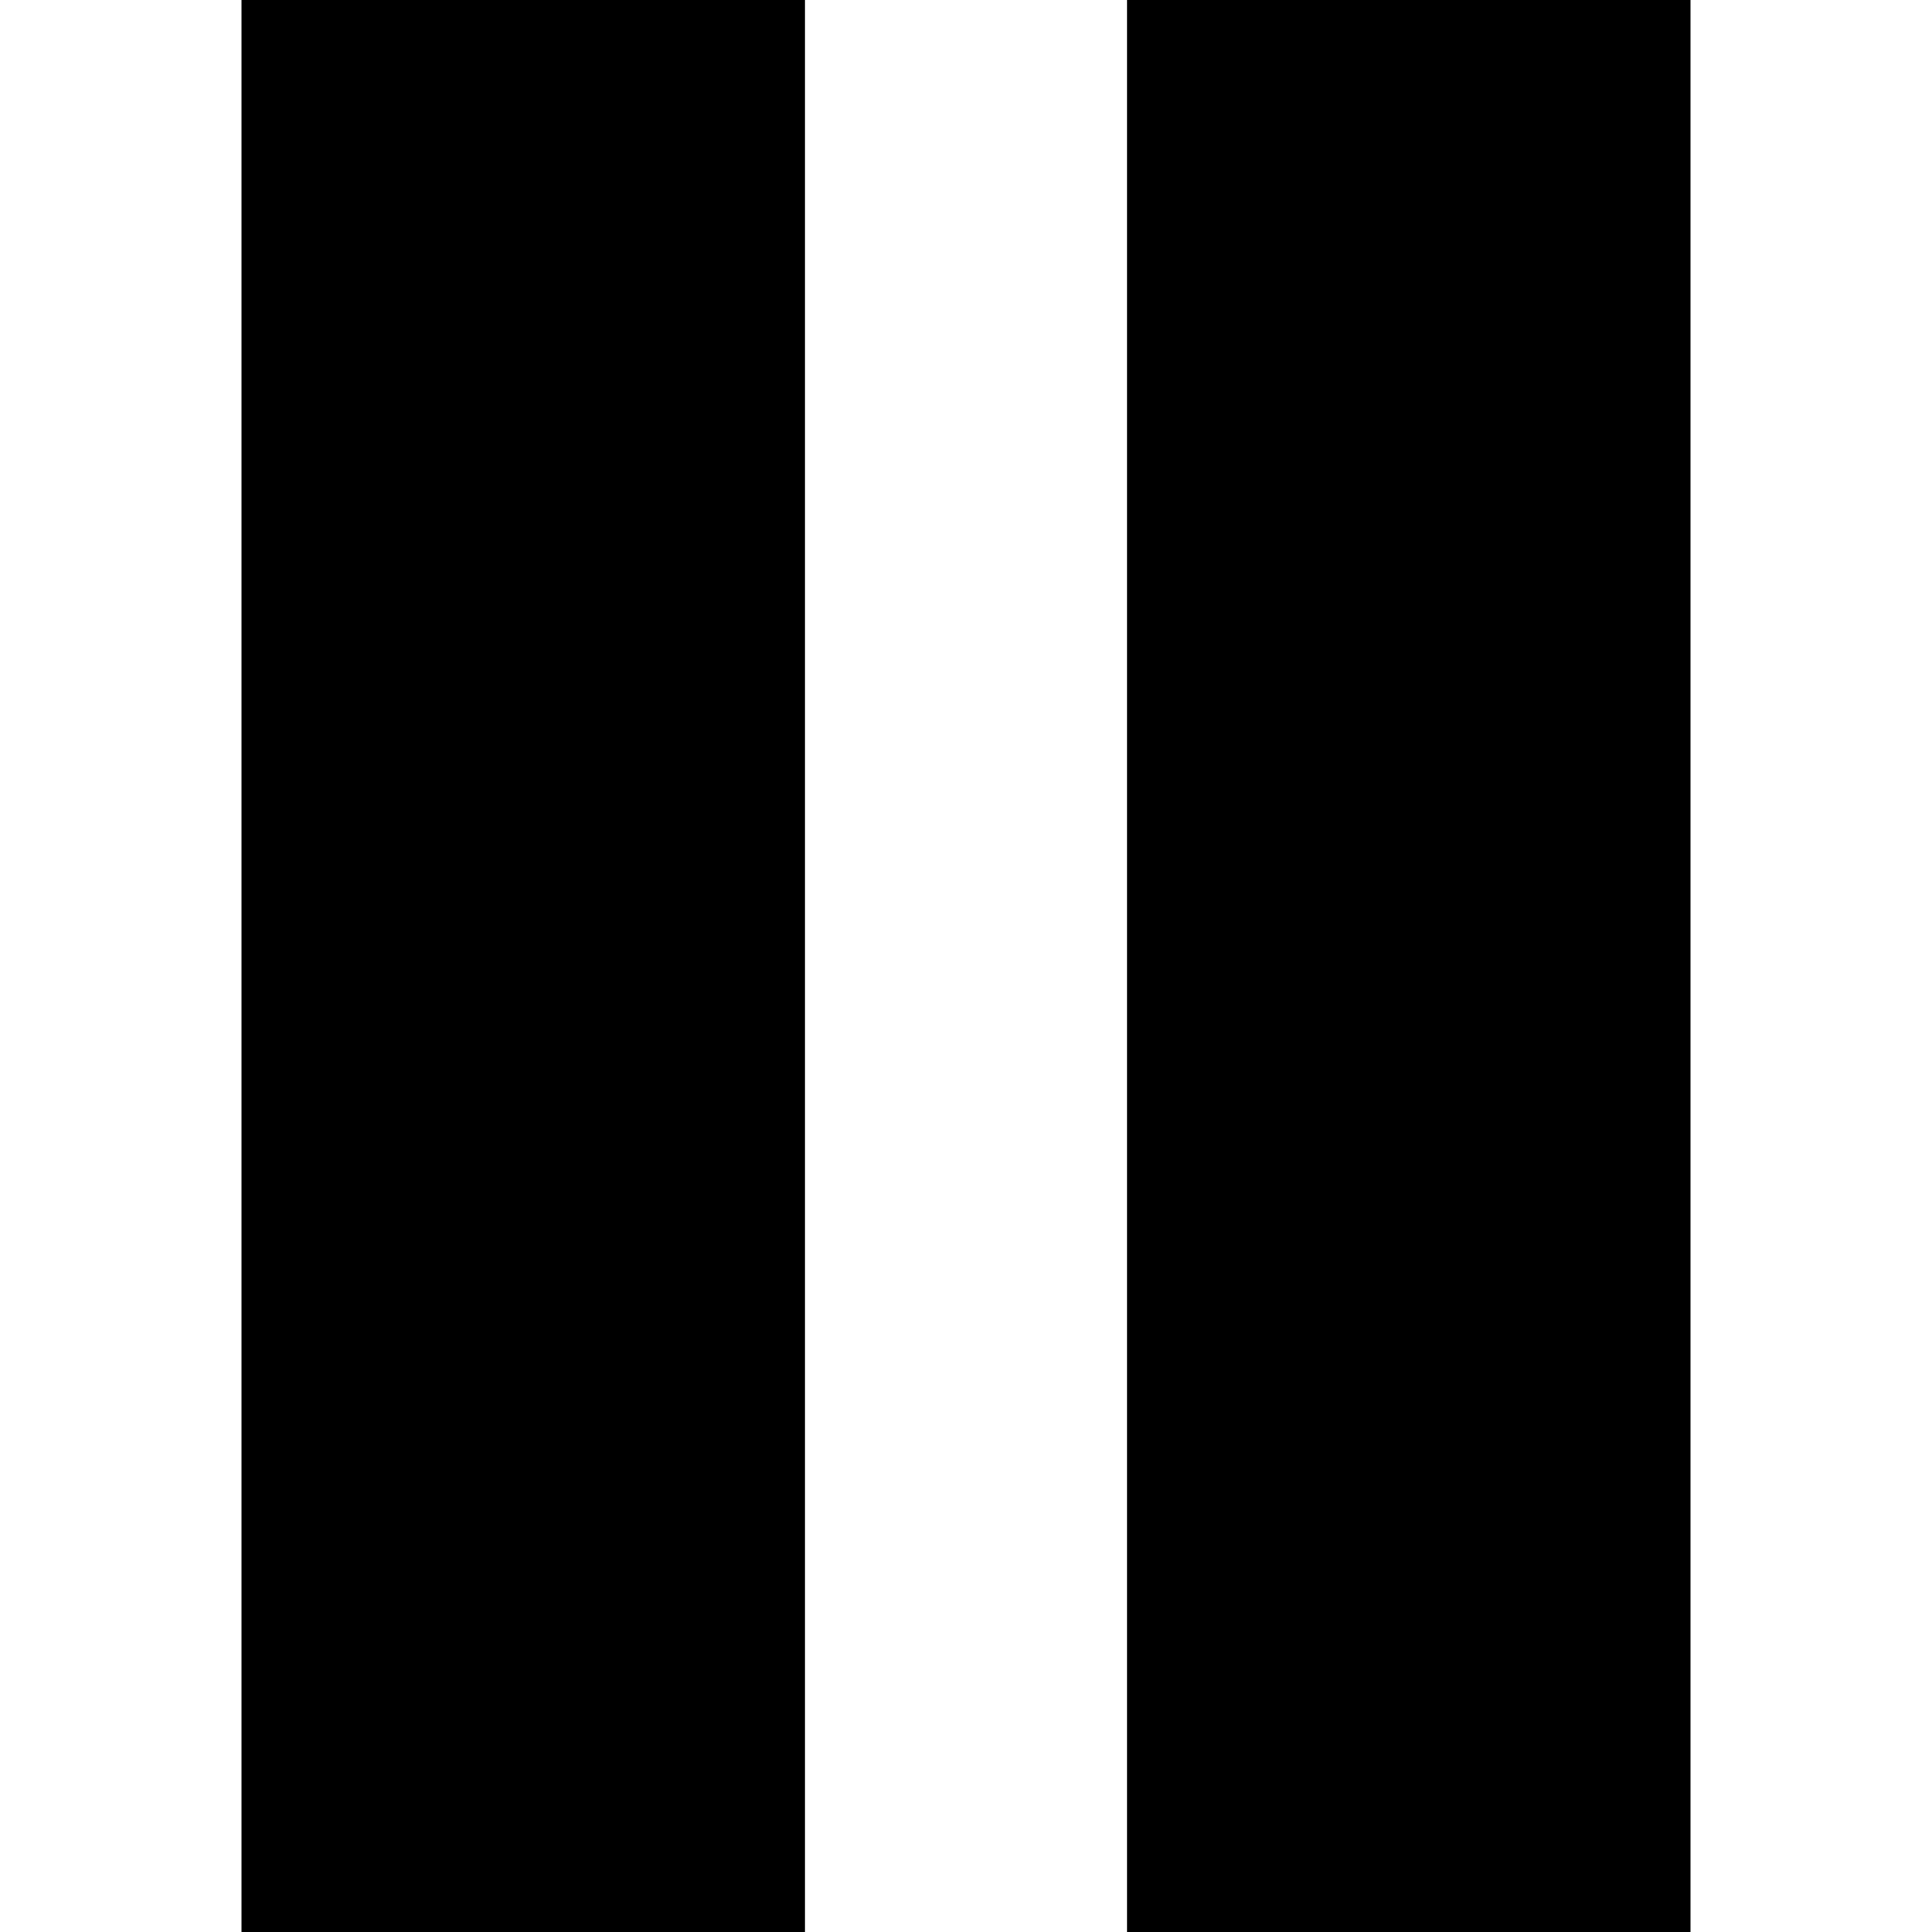
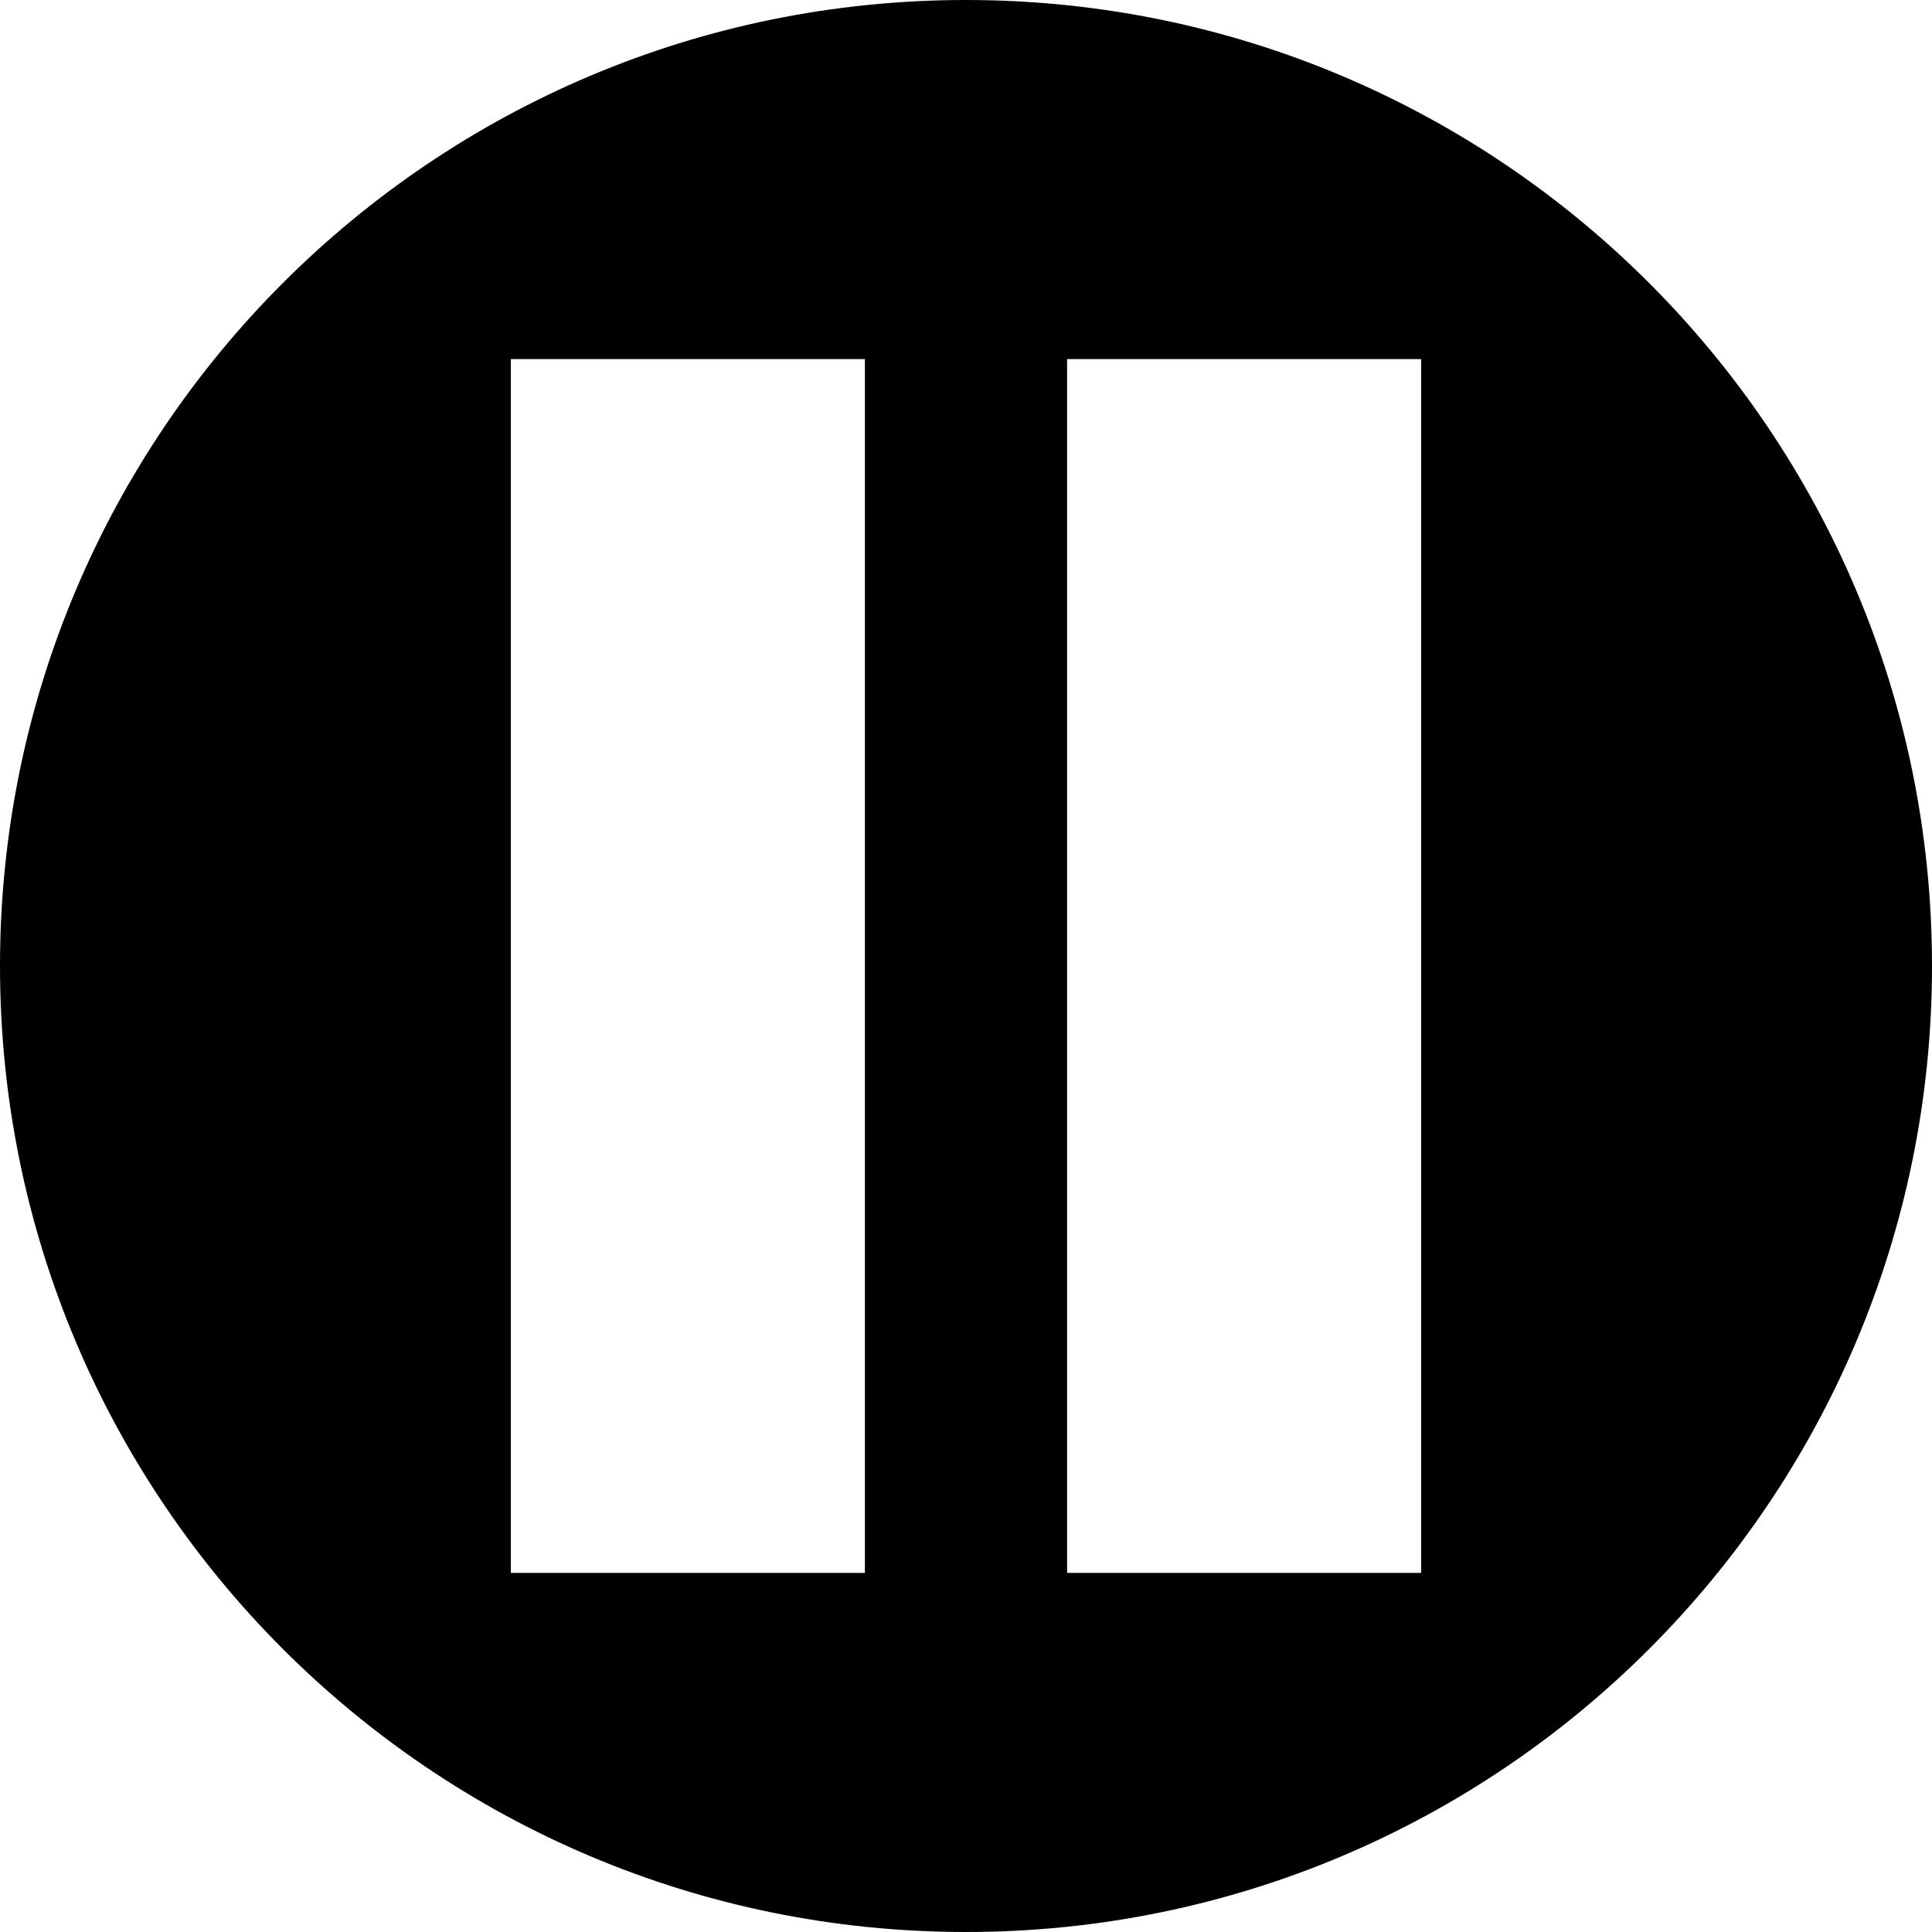
- <svg xmlns="http://www.w3.org/2000/svg" id="Layer_1" data-name="Layer 1" viewBox="0 0 24 24" width="512" height="512">
-   <rect x="3" width="7" height="24" />
-   <rect x="14" width="7" height="24" />
+ <svg xmlns="http://www.w3.org/2000/svg" id="Layer_1" data-name="Layer 1" viewBox="0 0 24 24" width="512" height="512" version="1.1">
+   <defs id="defs2" />
+   <path id="path2" style="fill:#000000;stroke-width:1.737;stroke-linecap:square;stroke-linejoin:round;paint-order:stroke fill markers" d="M 12 0 A 12 12 0 0 0 0 12 A 12 12 0 0 0 12 24 A 12 12 0 0 0 24 12 A 12 12 0 0 0 12 0 z M 6.346 4.461 L 10.744 4.461 L 10.744 19.539 L 6.346 19.539 L 6.346 4.461 z M 13.256 4.461 L 17.654 4.461 L 17.654 19.539 L 13.256 19.539 L 13.256 4.461 z " />
+   <path d="M 8.536,4.441 A 2.205,2.205 0 0 0 6.331,6.646 V 17.354 a 2.205,2.205 0 0 0 4.409,0 V 6.646 A 2.205,2.205 0 0 0 8.536,4.441 Z" id="path1" style="display:none;fill:#f9f9f9;stroke-width:0.63" />
+   <path d="M 15.464,4.441 A 2.205,2.205 0 0 0 13.26,6.646 V 17.354 a 2.205,2.205 0 0 0 4.409,0 V 6.646 A 2.205,2.205 0 0 0 15.464,4.441 Z" id="path2-3" style="display:none;fill:#f9f9f9;stroke-width:0.63" />
</svg>
